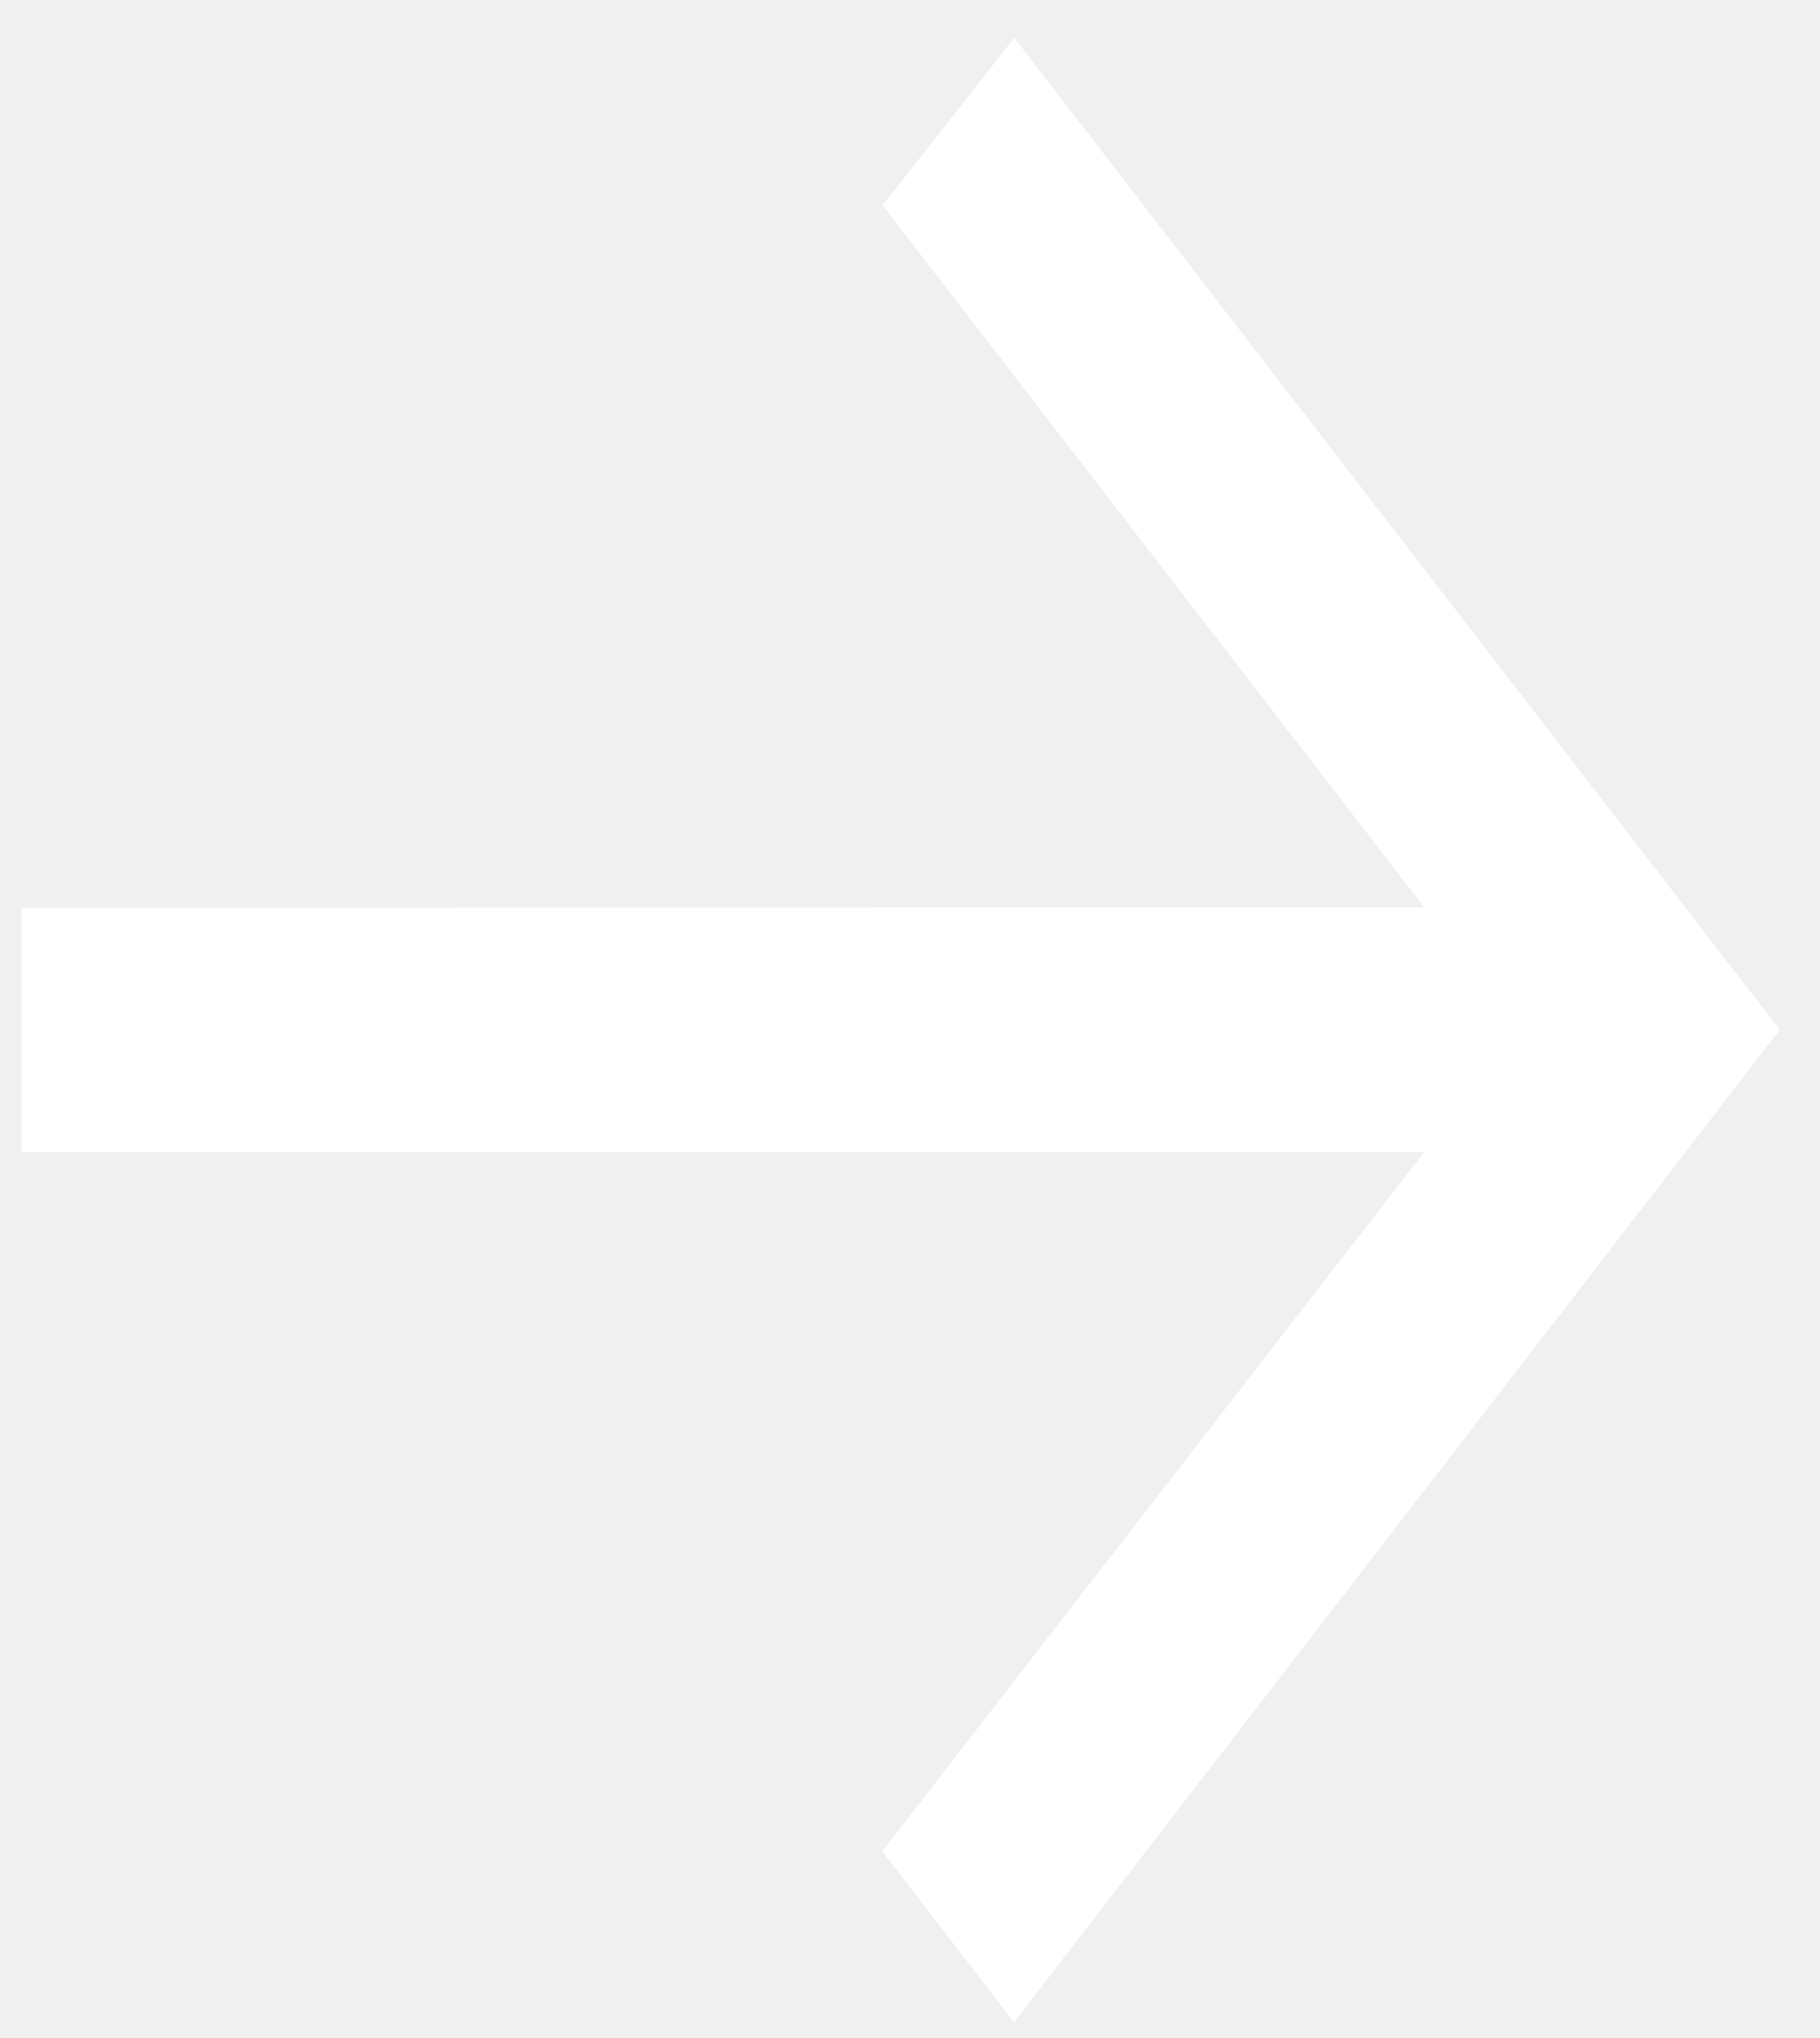
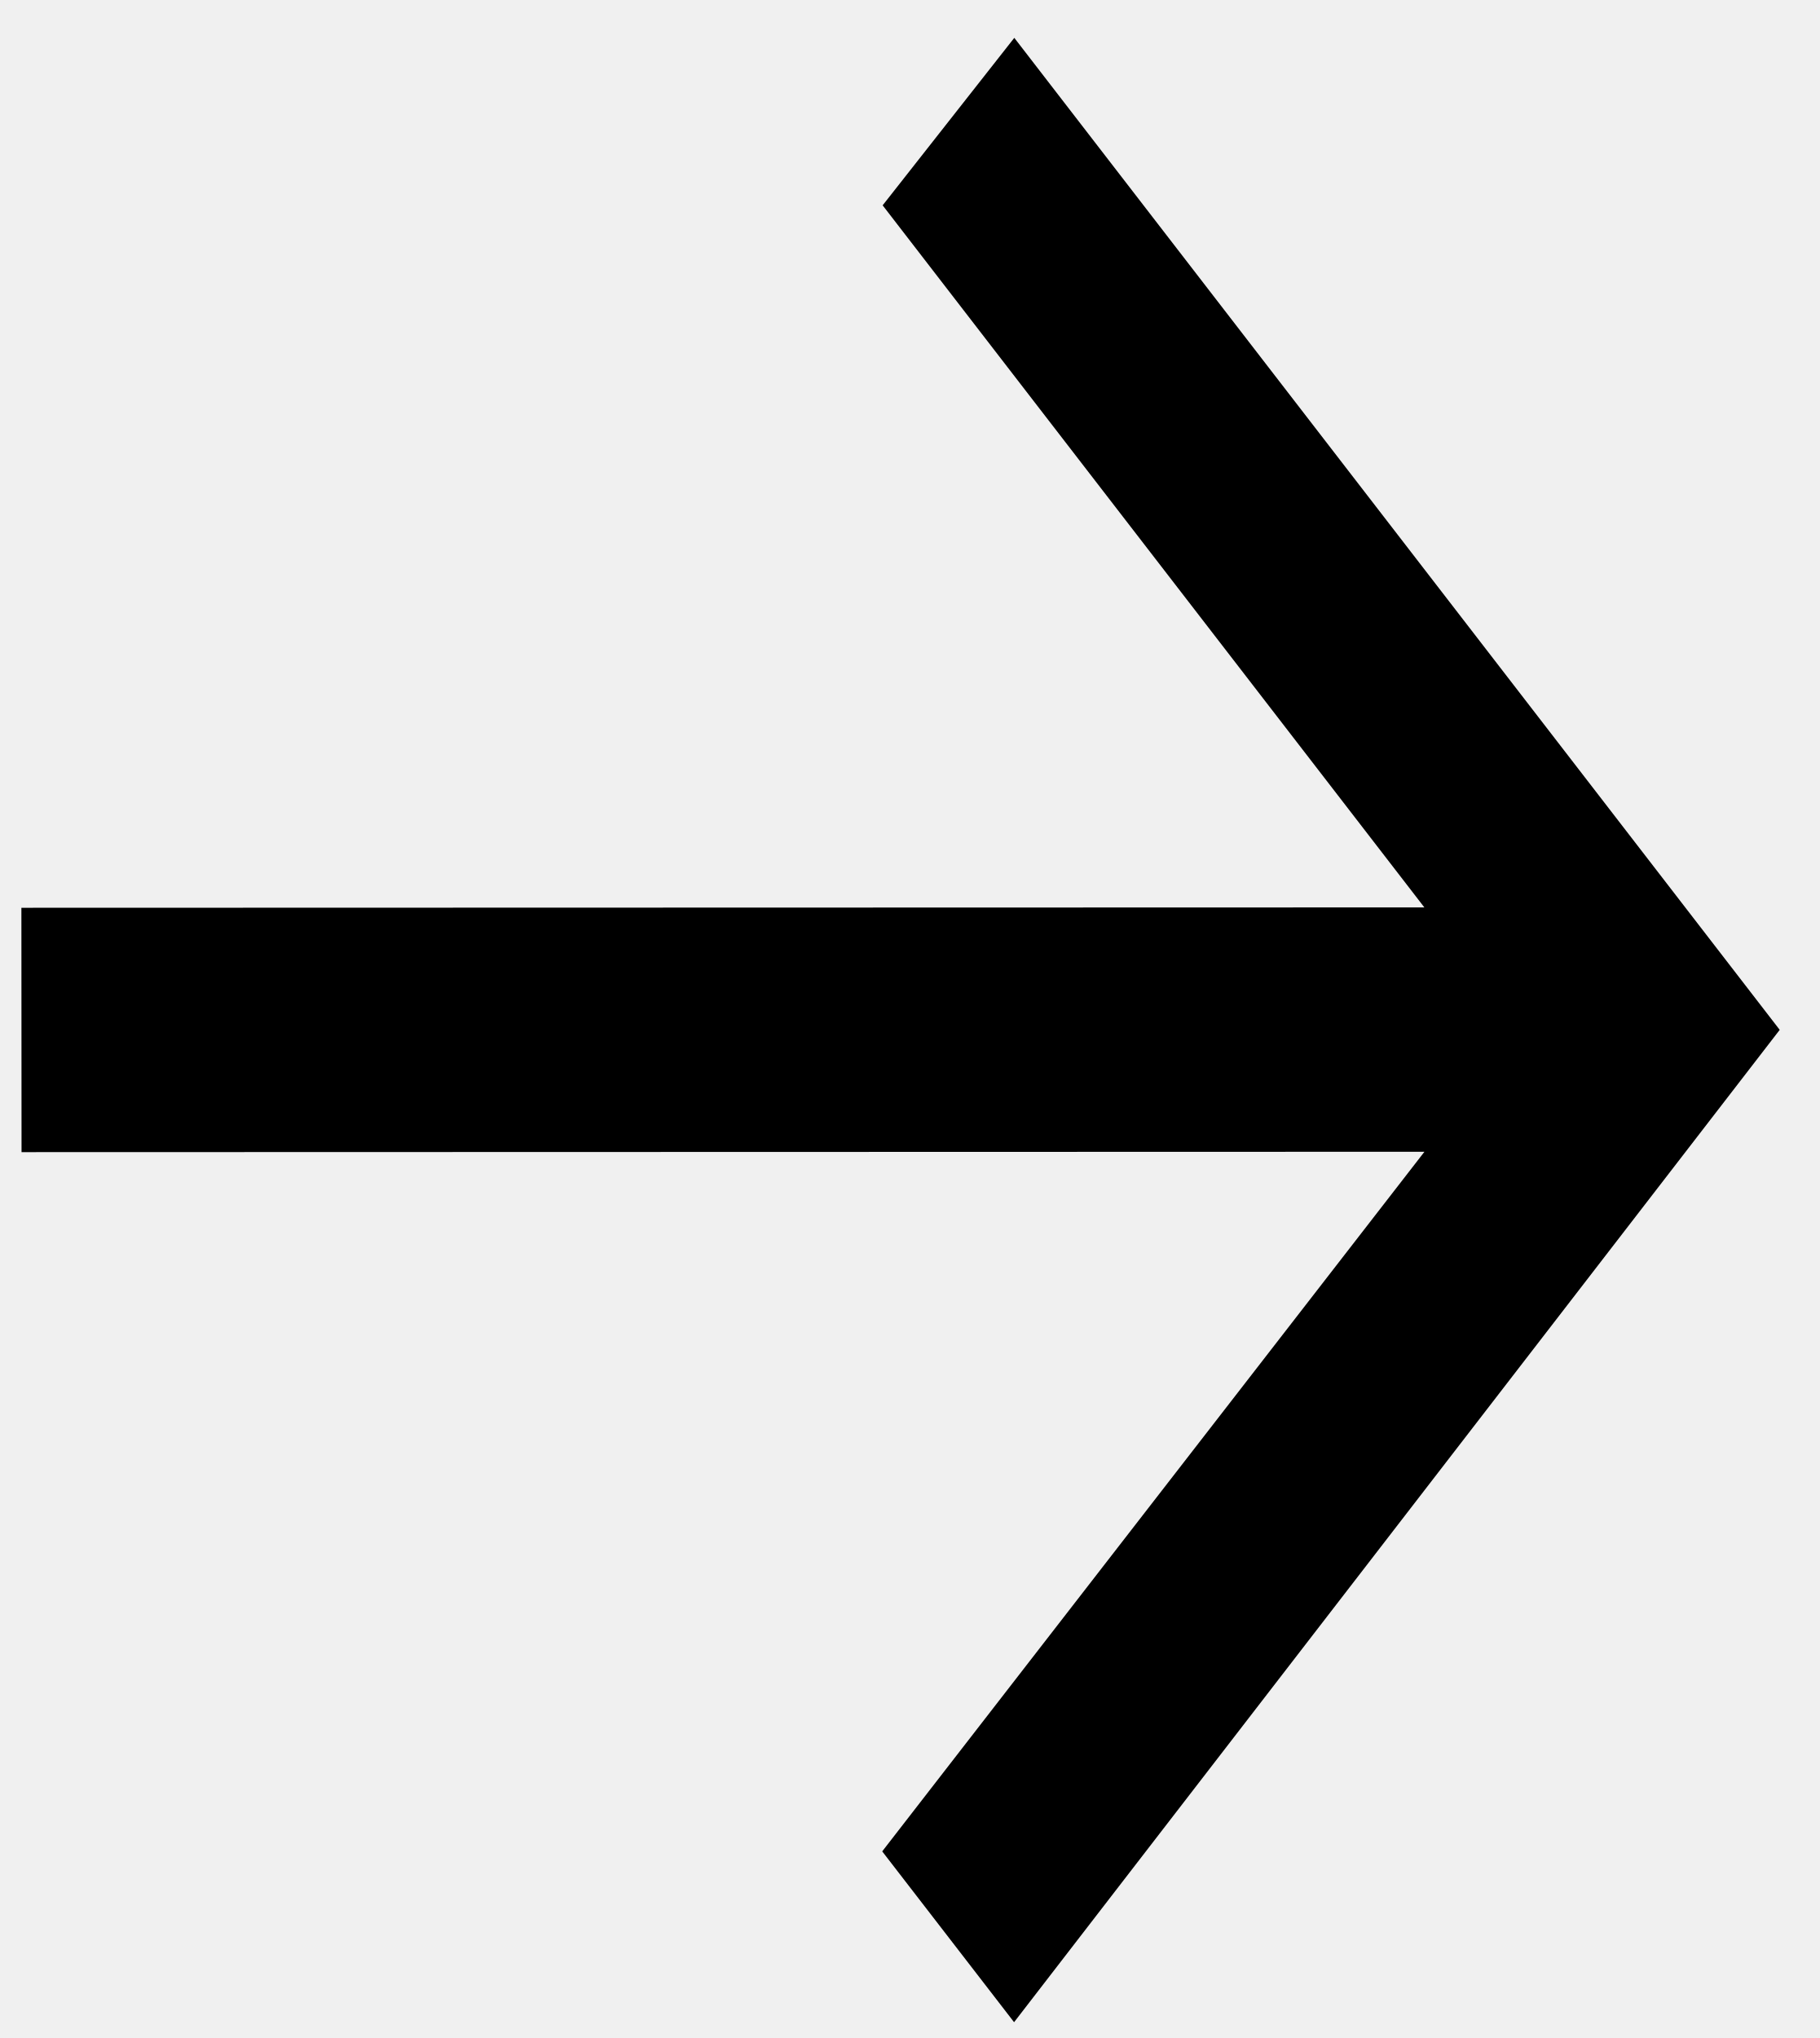
- <svg xmlns="http://www.w3.org/2000/svg" width="25" height="28" viewBox="0 0 25 28" fill="none">
-   <path d="M0.296 15.829L0.294 12.472L19.573 12.467L12.129 2.821L13.938 0.52L24.456 14.149L13.935 27.783L12.123 25.436L19.574 15.824L0.296 15.829Z" fill="white" />
+ <svg xmlns="http://www.w3.org/2000/svg" width="25" height="28" viewBox="0 0 25 28">
+   <path d="M0.296 15.829L0.294 12.472L19.573 12.467L12.129 2.821L13.938 0.52L24.456 14.149L13.935 27.783L12.123 25.436L19.574 15.824L0.296 15.829Z" />
</svg>
